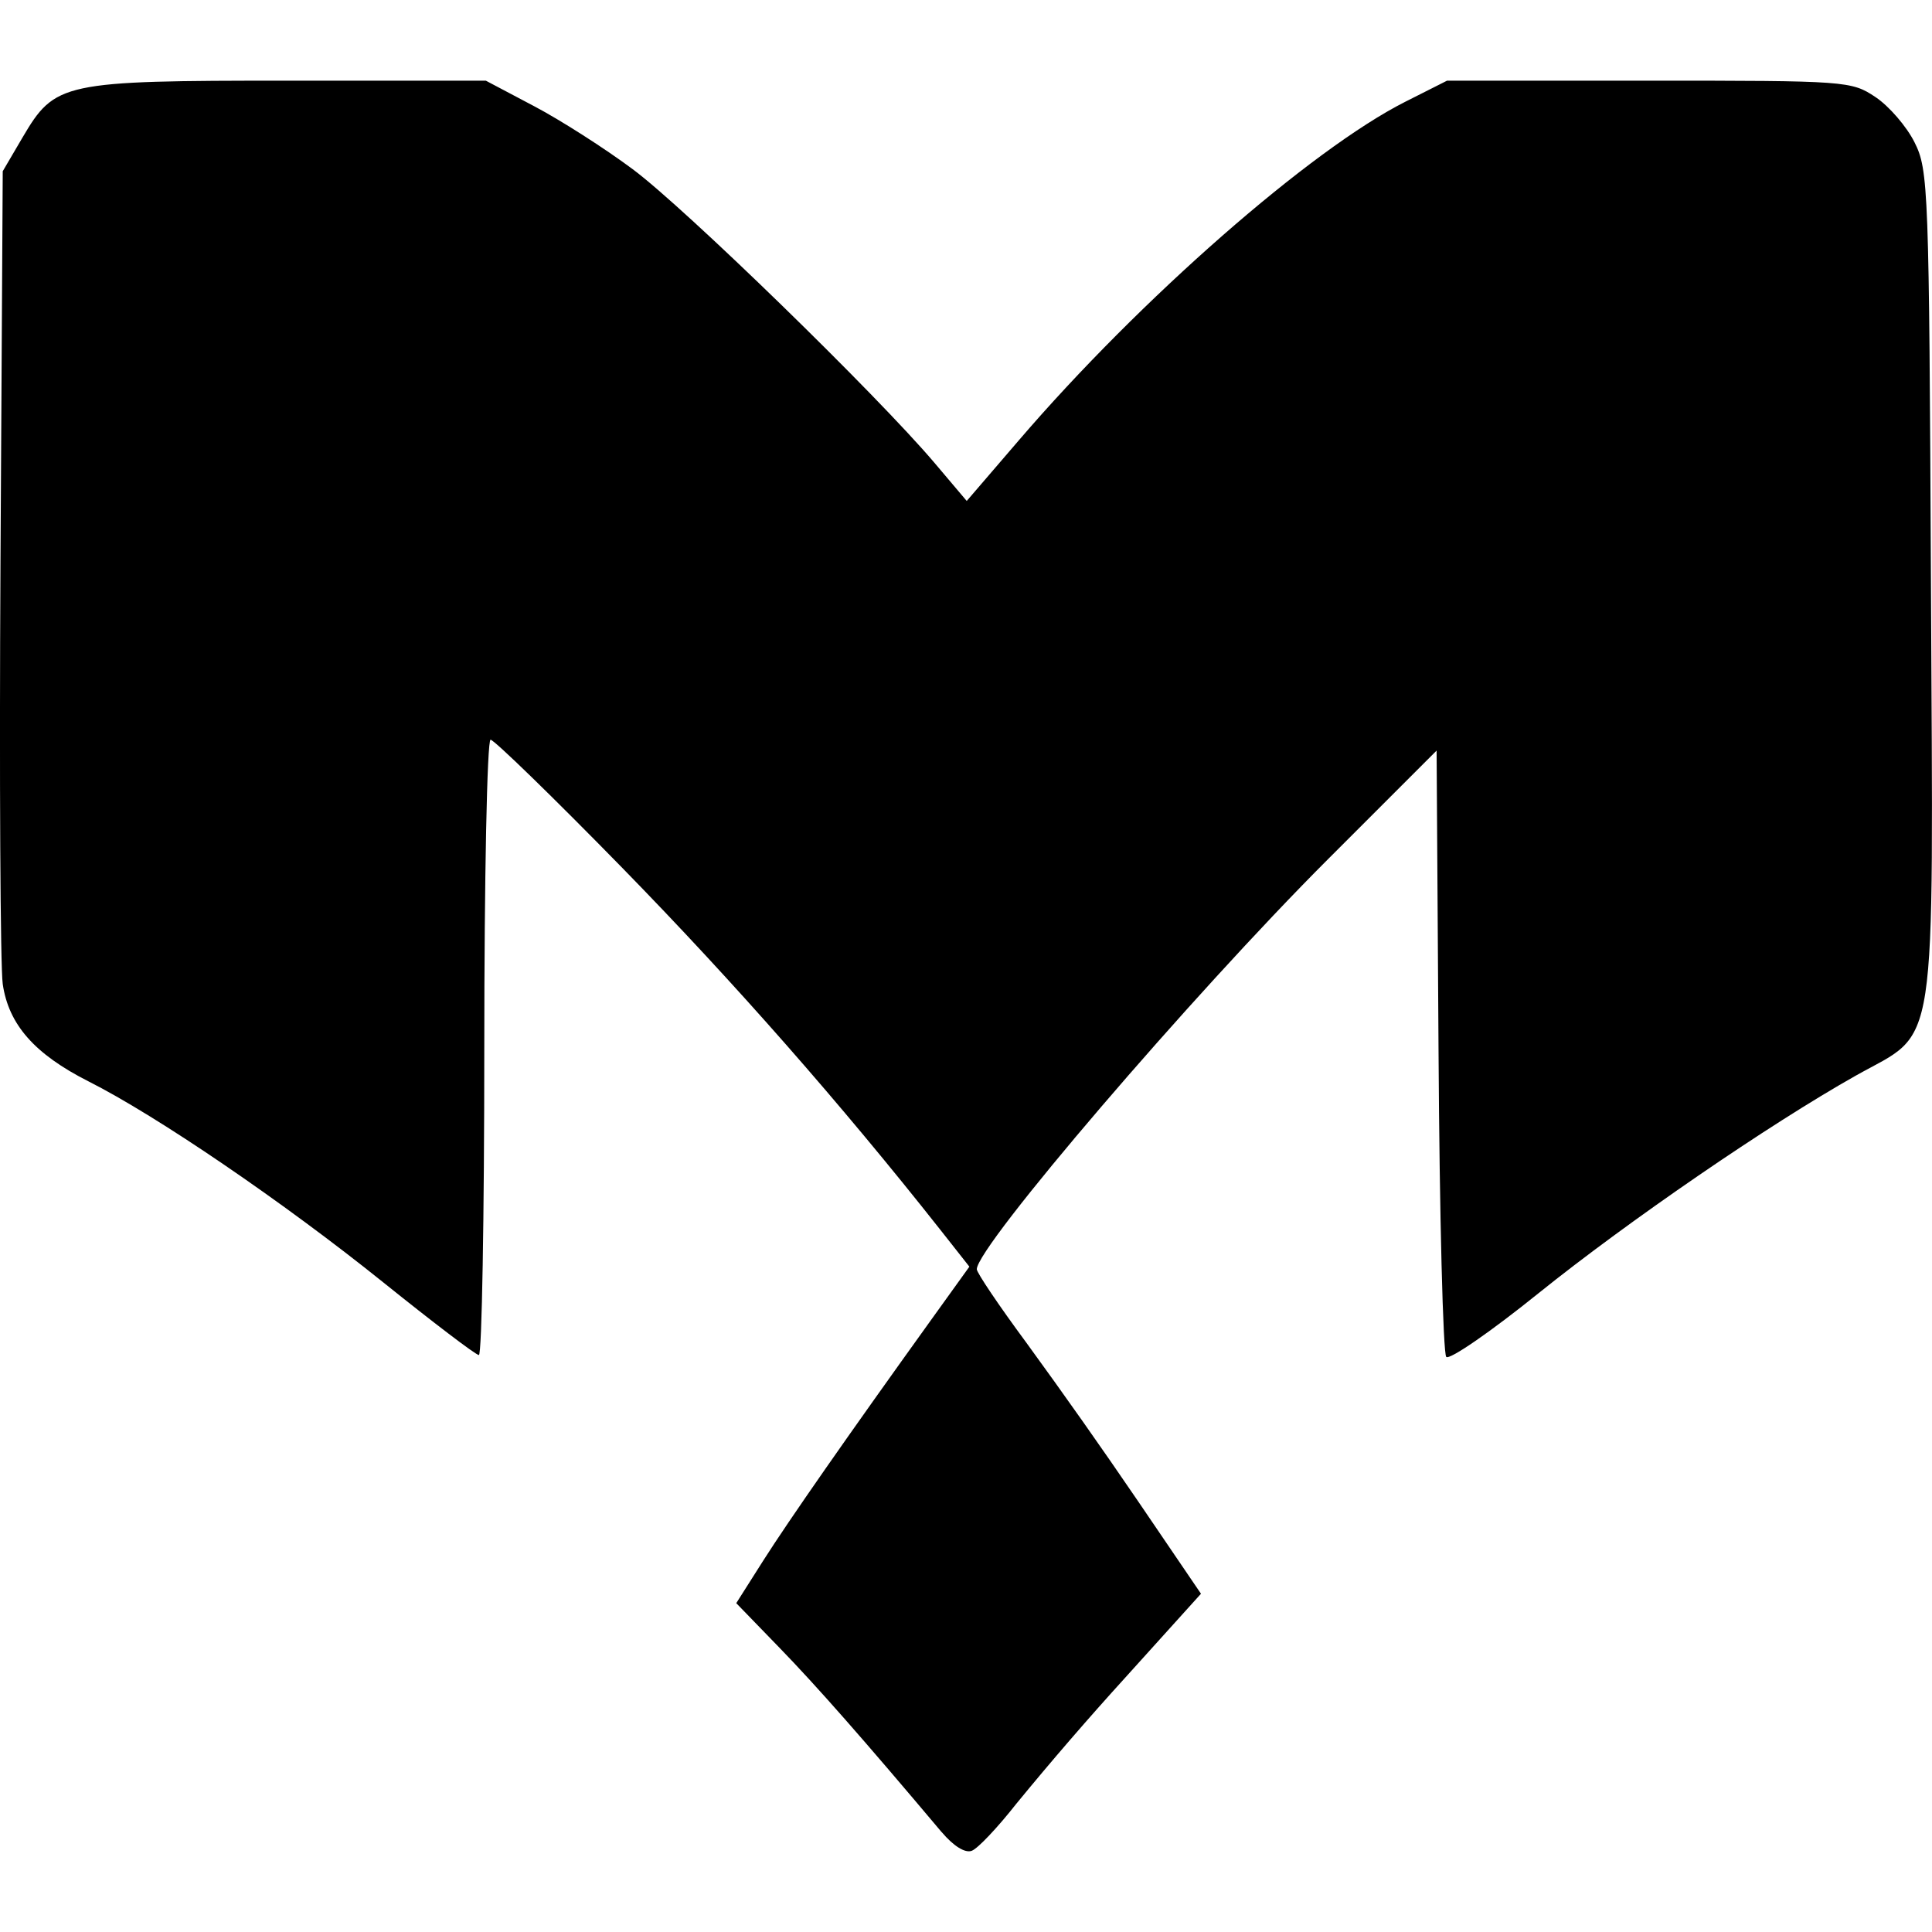
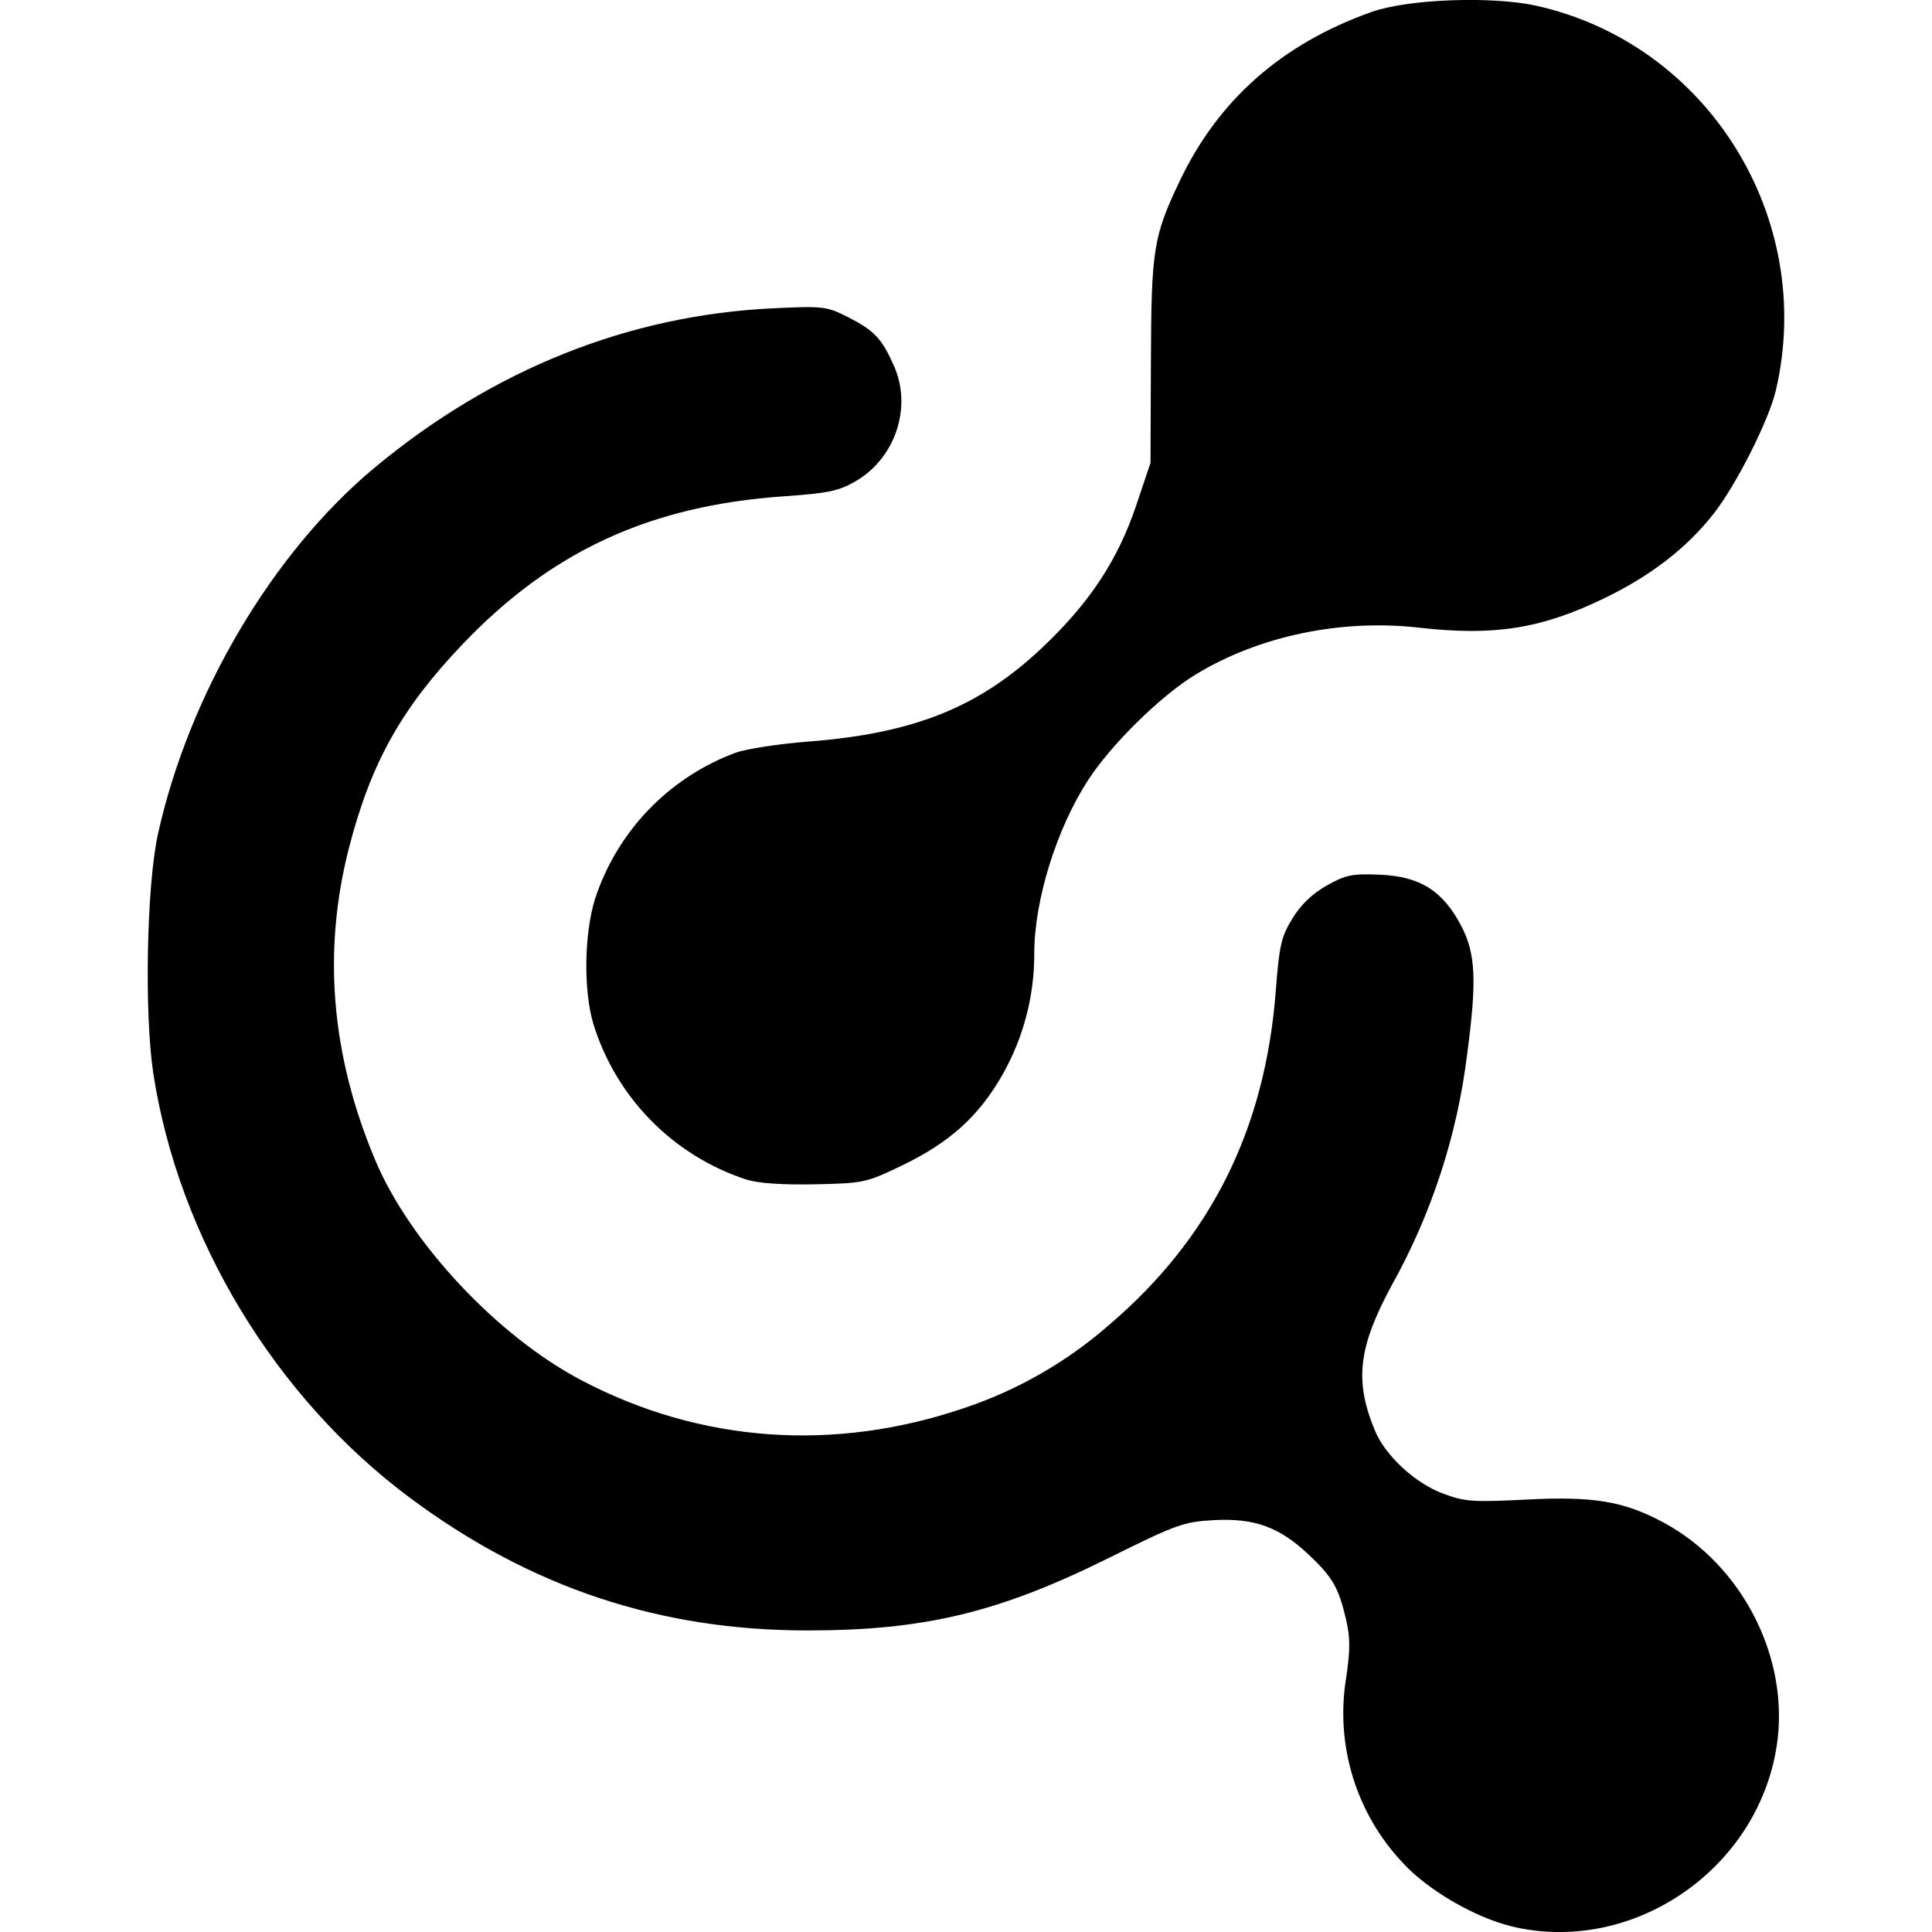
<svg xmlns="http://www.w3.org/2000/svg" role="img" viewBox="0 0 24 24">
-   <path d="M11.698 22.76c-.976-1.159-1.555-1.817-2.017-2.293l-.535-.552.335-.528c.32-.503 1.05-1.55 2.085-2.99l.476-.662-.364-.462a56.73 56.73 0 0 0-3.942-4.486c-.86-.88-1.599-1.598-1.642-1.598-.043 0-.078 1.72-.078 3.823 0 2.103-.03 3.822-.067 3.821-.037 0-.574-.409-1.192-.906-1.234-.992-2.81-2.067-3.66-2.495-.667-.338-.99-.704-1.063-1.208-.03-.21-.043-2.568-.028-5.24l.028-4.857.244-.416c.406-.69.49-.709 3.31-.709h2.447l.598.316c.329.173.881.526 1.227.784.646.48 3.03 2.8 3.748 3.647l.401.474.648-.754c1.505-1.754 3.628-3.613 4.8-4.205l.519-.262h2.508c2.455 0 2.515.004 2.814.204.168.112.387.365.485.562.173.344.181.564.204 5.487.028 5.98.097 5.527-.932 6.106-1.077.606-2.83 1.809-3.943 2.704-.59.476-1.106.832-1.146.791-.04-.04-.084-1.751-.096-3.802l-.024-3.73-1.35 1.35c-1.696 1.696-4.362 4.81-4.362 5.093 0 .043.276.453.614.91a77.26 77.26 0 0 1 1.393 1.977l.778 1.144-.938 1.039a40.9 40.9 0 0 0-1.356 1.57c-.23.293-.478.556-.553.584-.082.032-.226-.057-.374-.232z" />
+   <path d="M18.768 23.927c-.452-.11-1.038-.453-1.341-.785a2.707 2.707 0 0 1-.706-2.29c.053-.355.053-.509 0-.736-.094-.4-.169-.527-.473-.812-.362-.338-.668-.448-1.173-.42-.37.02-.464.054-1.3.469-1.363.677-2.287.9-3.737.901-1.838.002-3.442-.531-4.938-1.642-1.678-1.245-2.88-3.23-3.195-5.274-.114-.746-.084-2.339.057-2.976.385-1.741 1.424-3.498 2.692-4.553C6.122 4.59 7.806 3.915 9.602 3.83c.624-.03.668-.024.927.107.332.168.425.267.577.61.226.512.018 1.14-.472 1.428-.211.124-.34.151-.892.19-1.665.115-2.888.678-3.992 1.834-.764.8-1.142 1.477-1.414 2.53-.331 1.286-.224 2.576.324 3.88.433 1.03 1.521 2.192 2.568 2.74 1.474.774 3.138.893 4.756.34a5.271 5.271 0 0 0 1.785-1.023c1.27-1.08 1.947-2.435 2.079-4.155.043-.565.068-.675.206-.9.104-.171.247-.309.426-.41.237-.133.317-.15.662-.135.497.02.783.2 1.01.636.18.343.195.678.074 1.59a7.857 7.857 0 0 1-.935 2.87c-.42.776-.468 1.192-.21 1.812.128.308.496.649.84.778.274.103.37.11 1.042.076.834-.043 1.214.021 1.707.288.98.53 1.568 1.691 1.401 2.772-.238 1.545-1.802 2.606-3.303 2.24zm-9.497-9.274a2.95 2.95 0 0 1-1.902-1.94c-.122-.418-.112-1.111.022-1.544A2.897 2.897 0 0 1 9.14 9.35c.134-.048.54-.11.903-.138 1.313-.102 2.119-.425 2.904-1.167.587-.554.939-1.087 1.168-1.769l.177-.526.005-1.255c.005-1.397.03-1.556.354-2.238.48-1.014 1.269-1.71 2.385-2.108.453-.161 1.494-.2 2.047-.078 2.131.474 3.478 2.636 2.977 4.78-.087.372-.5 1.189-.78 1.54-.338.427-.78.766-1.366 1.048-.772.372-1.357.464-2.286.358-.969-.11-1.988.103-2.772.58-.435.263-1.056.874-1.342 1.318-.39.604-.663 1.482-.666 2.14a3.034 3.034 0 0 1-.395 1.516c-.294.515-.654.84-1.242 1.124-.452.218-.48.224-1.091.237-.405.008-.706-.013-.849-.06z" />
</svg>
